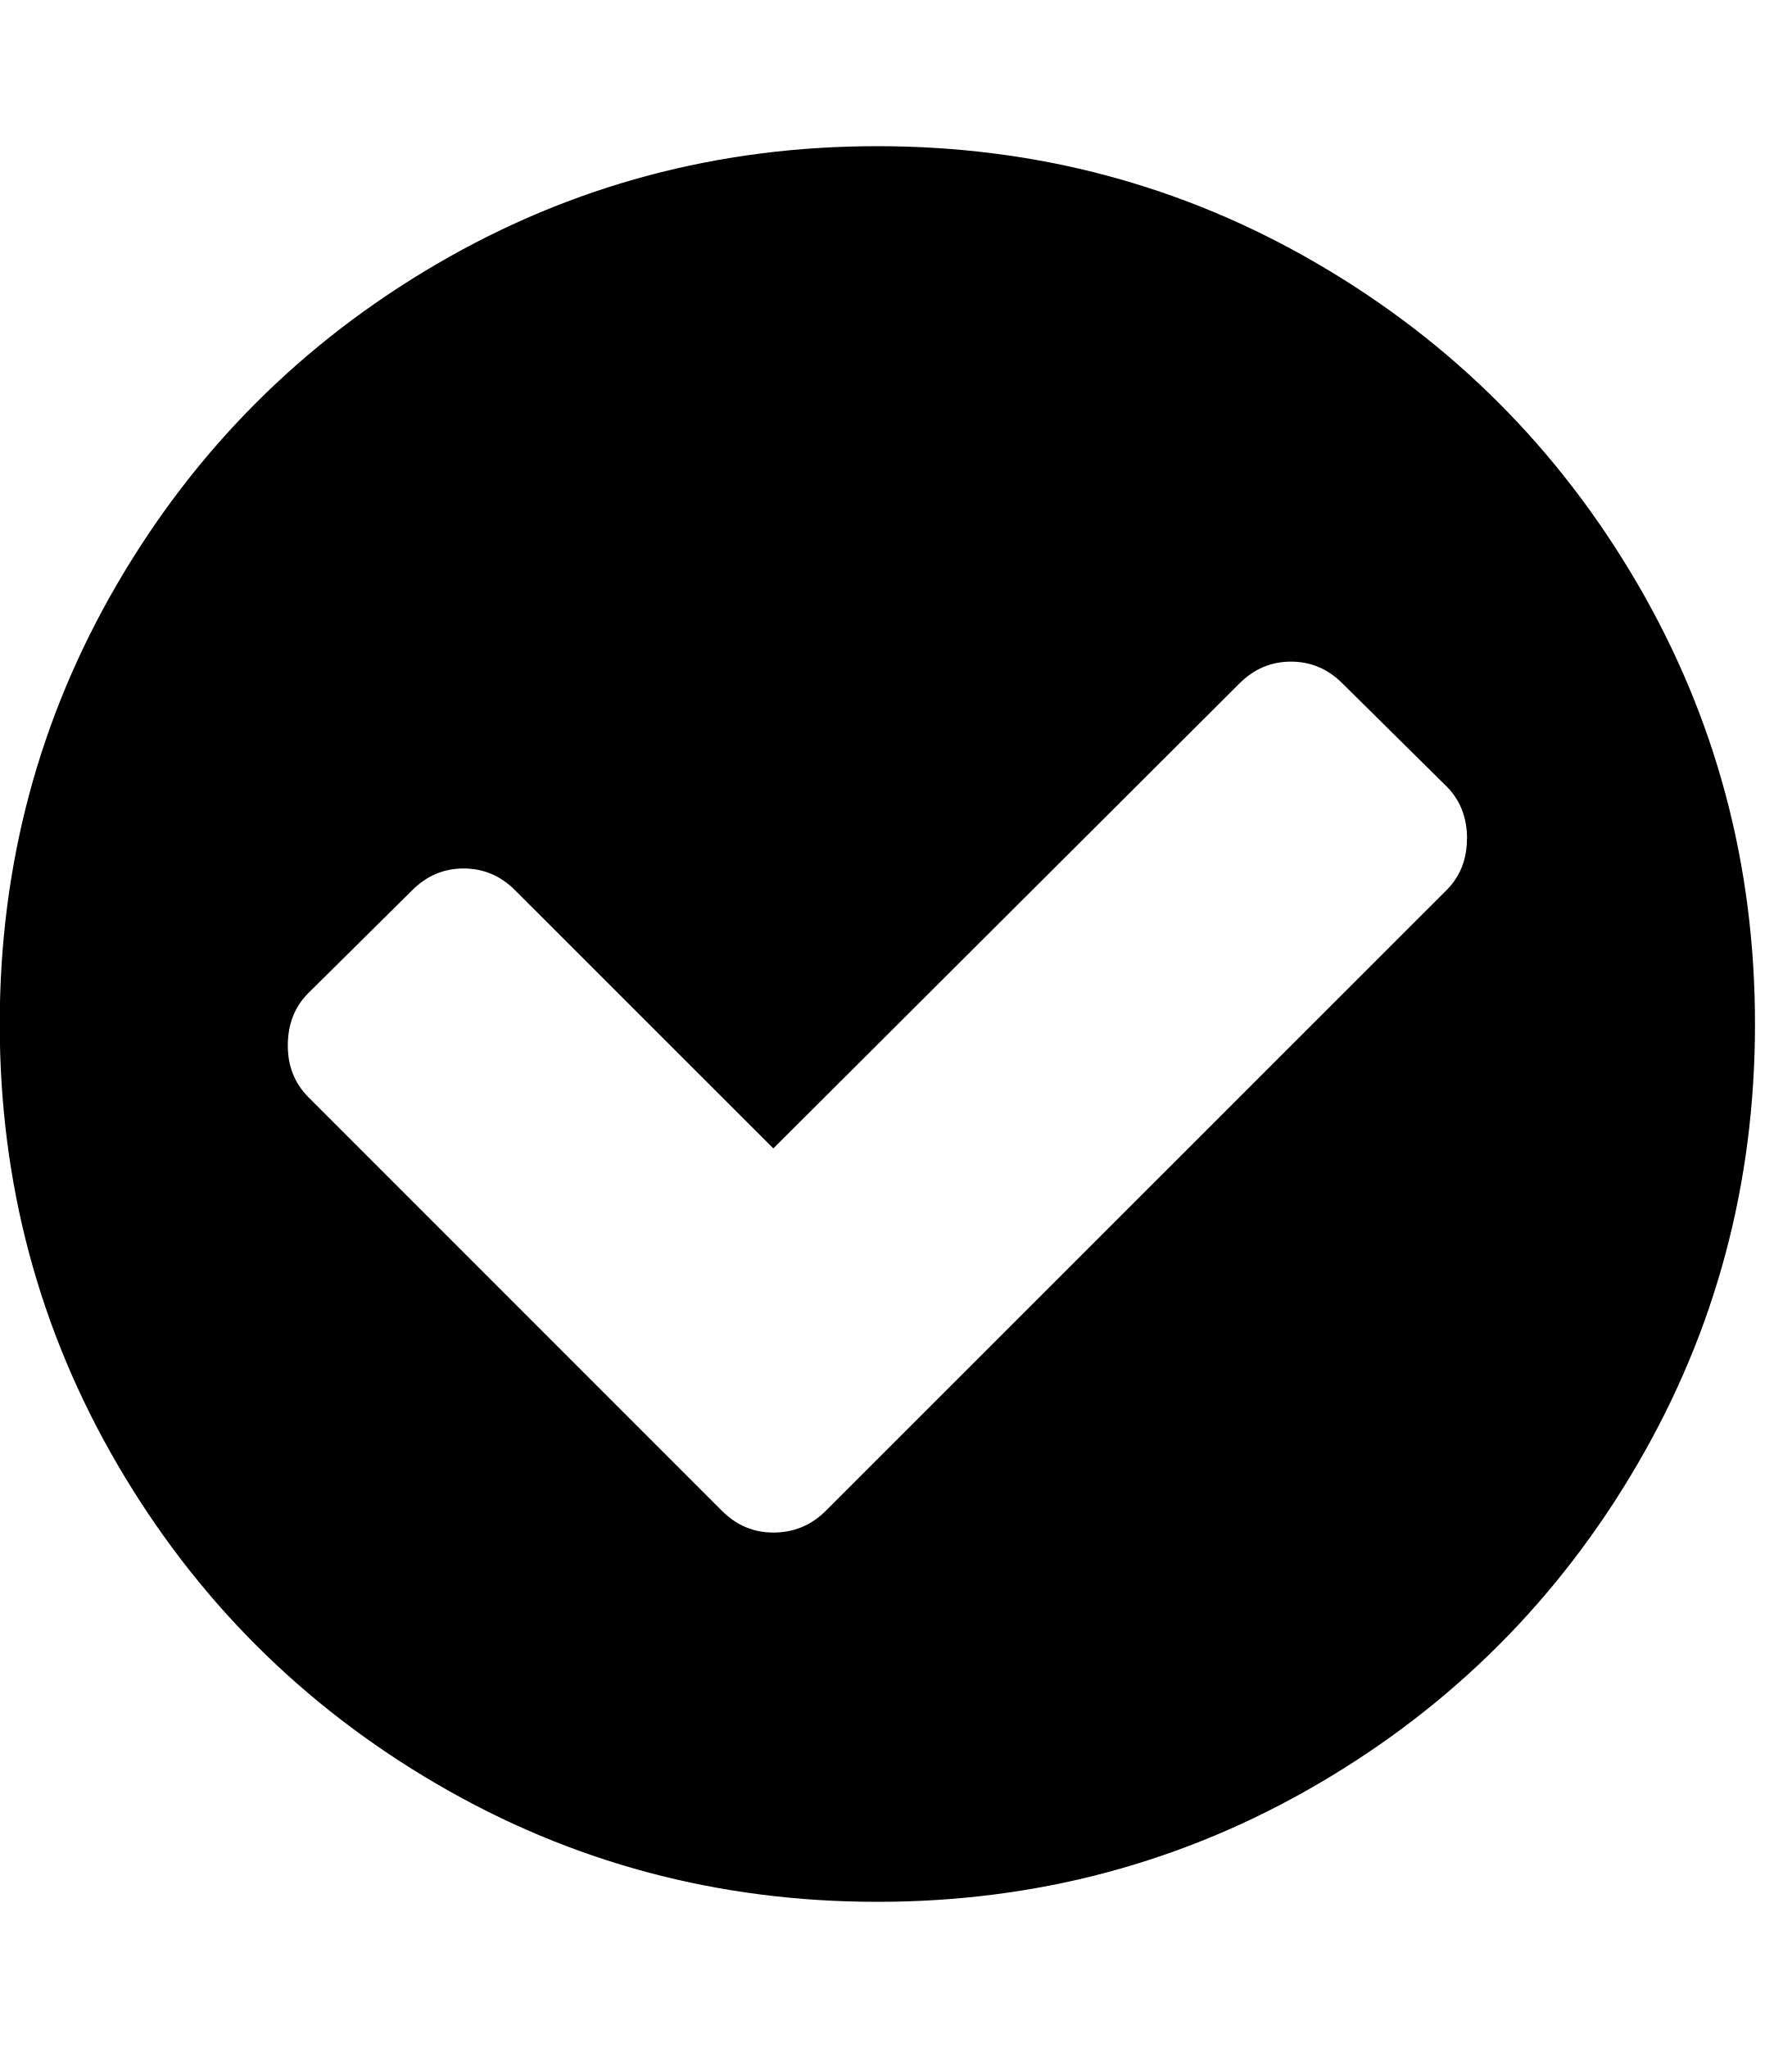
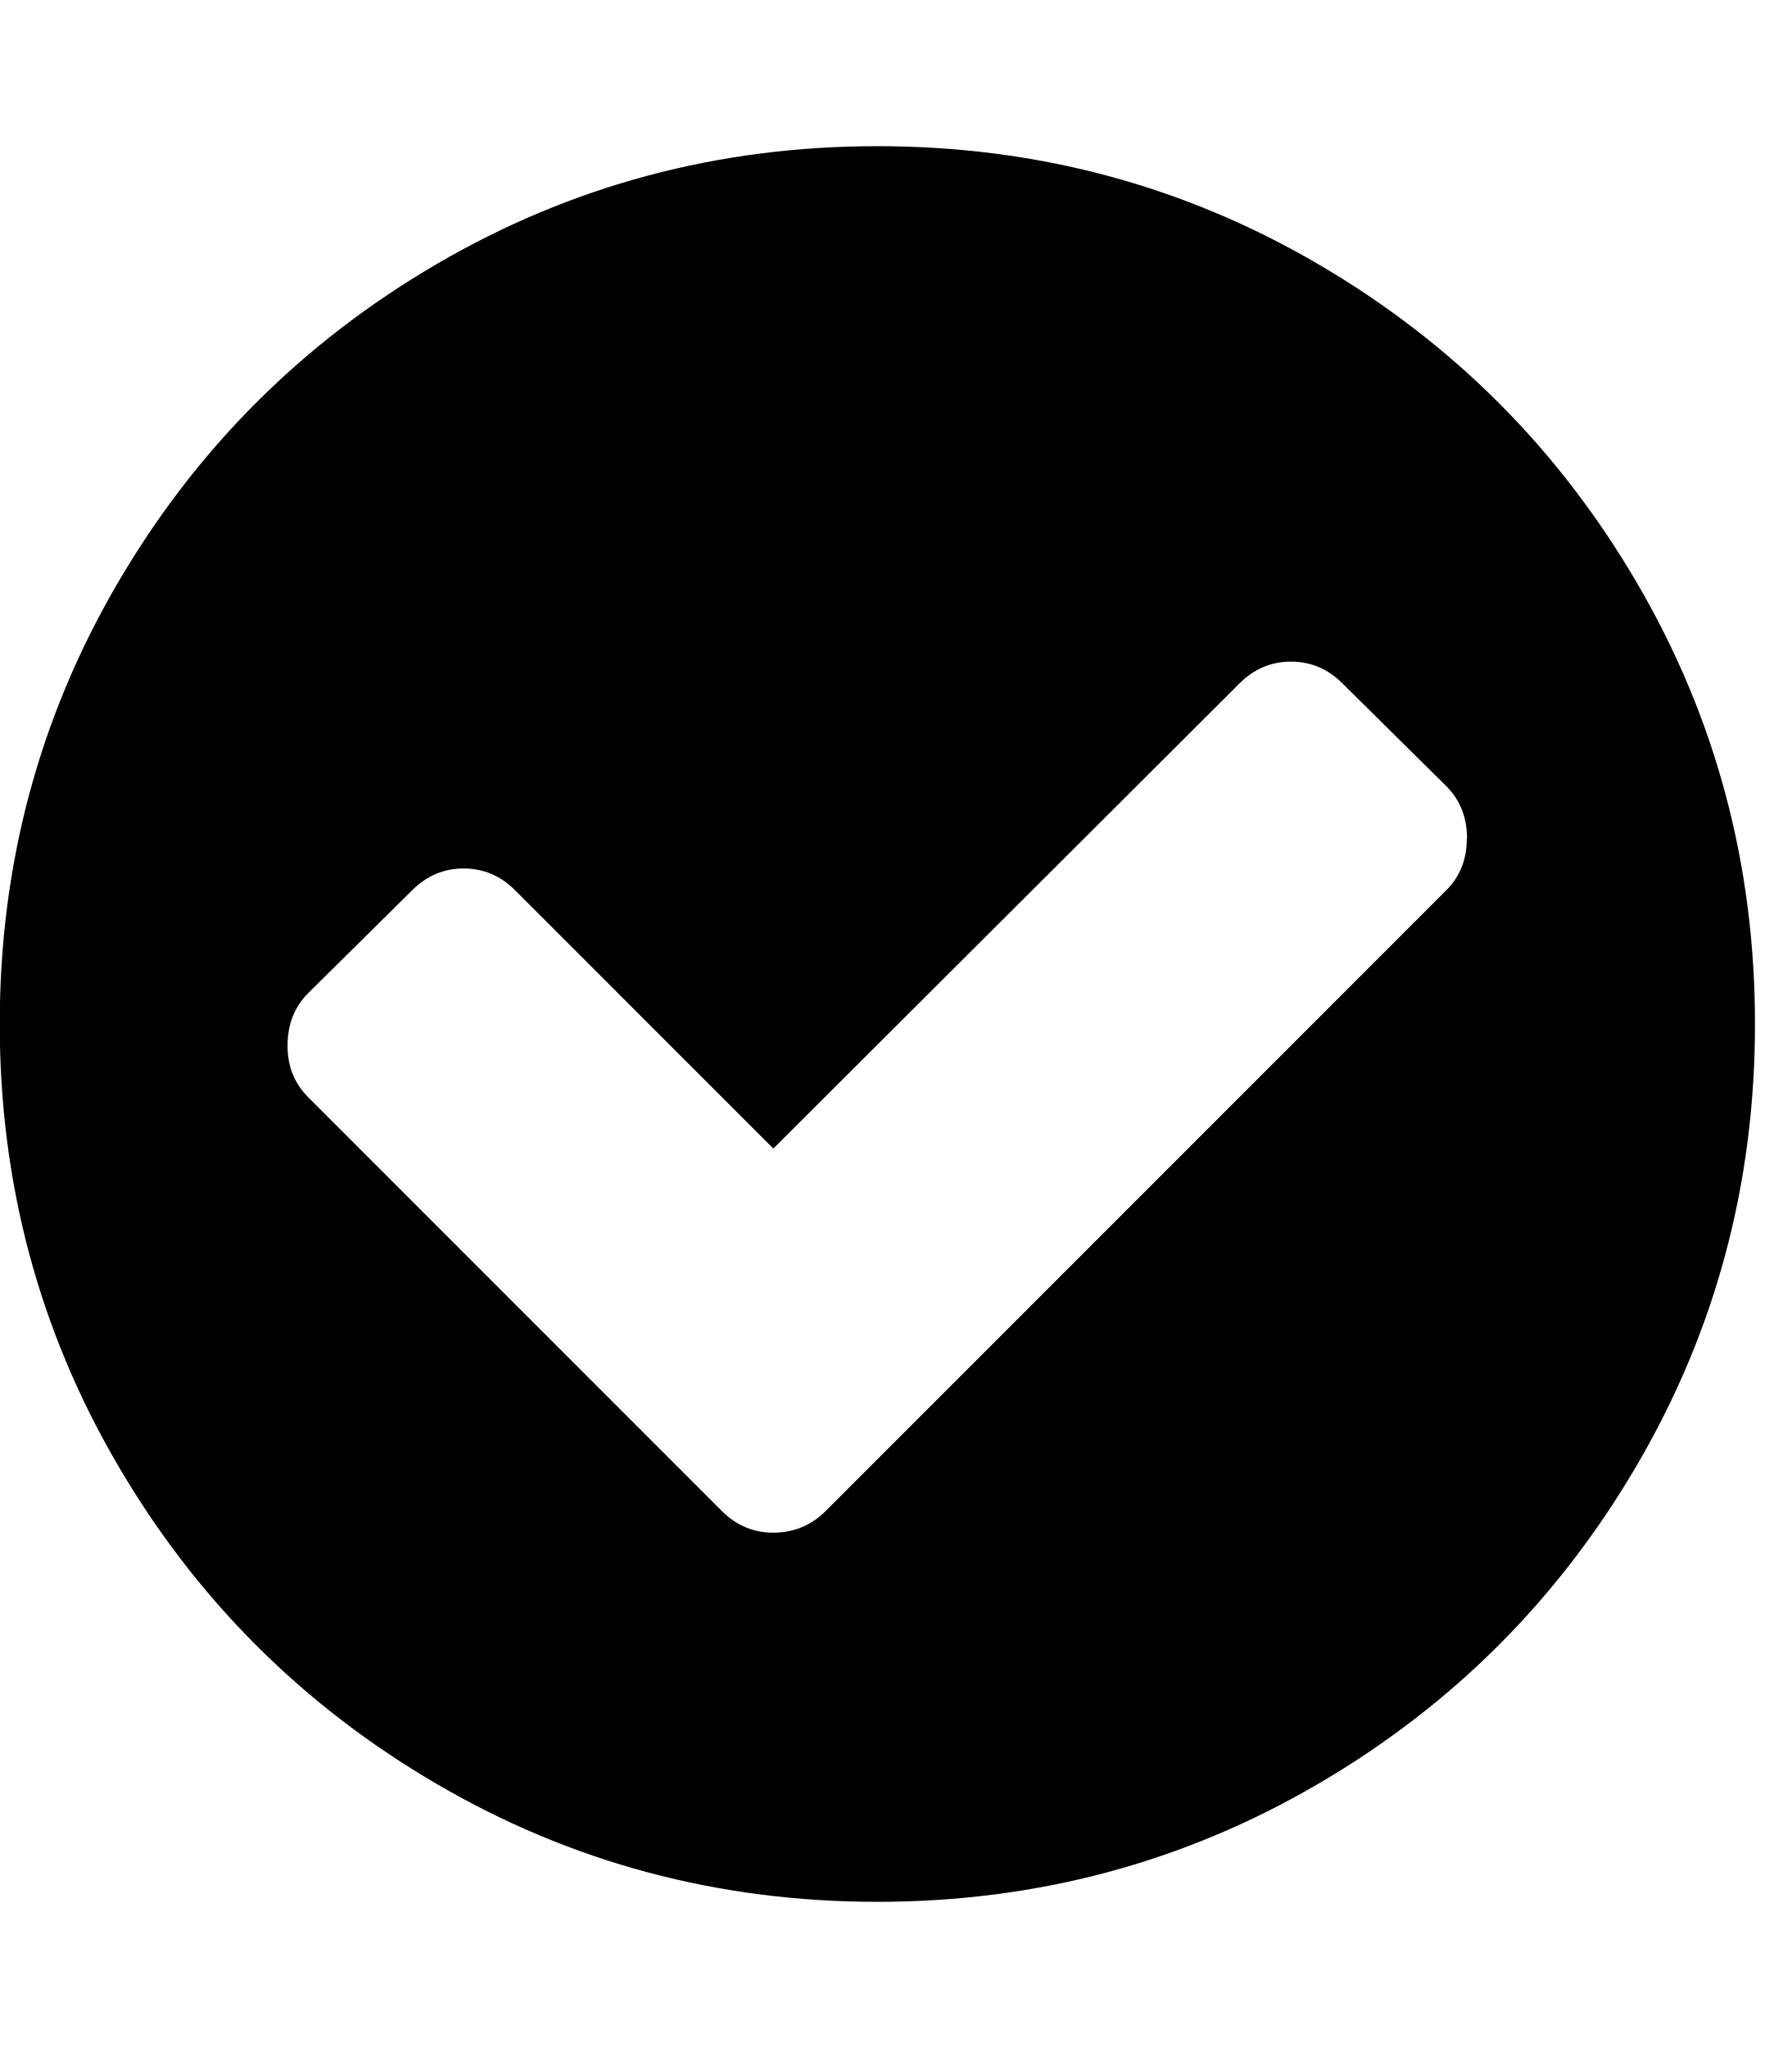
<svg xmlns="http://www.w3.org/2000/svg" width="14" height="16" viewBox="0 0 14 16">
-   <path d="M11.464 6.554q0-.25-.16-.41l-.814-.805q-.17-.17-.402-.17t-.402.17L6.043 8.972 4.025 6.955q-.17-.17-.402-.17t-.402.17l-.812.804q-.16.16-.16.41 0 .24.16.402l3.232 3.232q.17.17.402.17.24 0 .41-.17l4.85-4.848q.16-.16.16-.402zM13.714 8q0 1.866-.92 3.442t-2.496 2.496-3.442.92-3.442-.92-2.496-2.496T-.002 8t.92-3.442 2.496-2.496 3.442-.92 3.442.92 2.496 2.496.92 3.442z" />
+   <path d="M11.464 6.554q0-.25-.161-.411l-.813-.804q-.17-.17-.402-.17t-.402.17L6.043 8.973 4.025 6.955q-.17-.17-.402-.17t-.402.17l-.813.804q-.161.161-.161.411 0 .241.161.402l3.232 3.232q.17.17.402.17.241 0 .411-.17l4.848-4.848q.161-.161.161-.402zM13.714 8q0 1.866-.92 3.442t-2.496 2.496-3.442.92-3.442-.92-2.496-2.496T-.002 8t.92-3.442 2.496-2.496 3.442-.92 3.442.92 2.496 2.496.92 3.442z" />
</svg>
